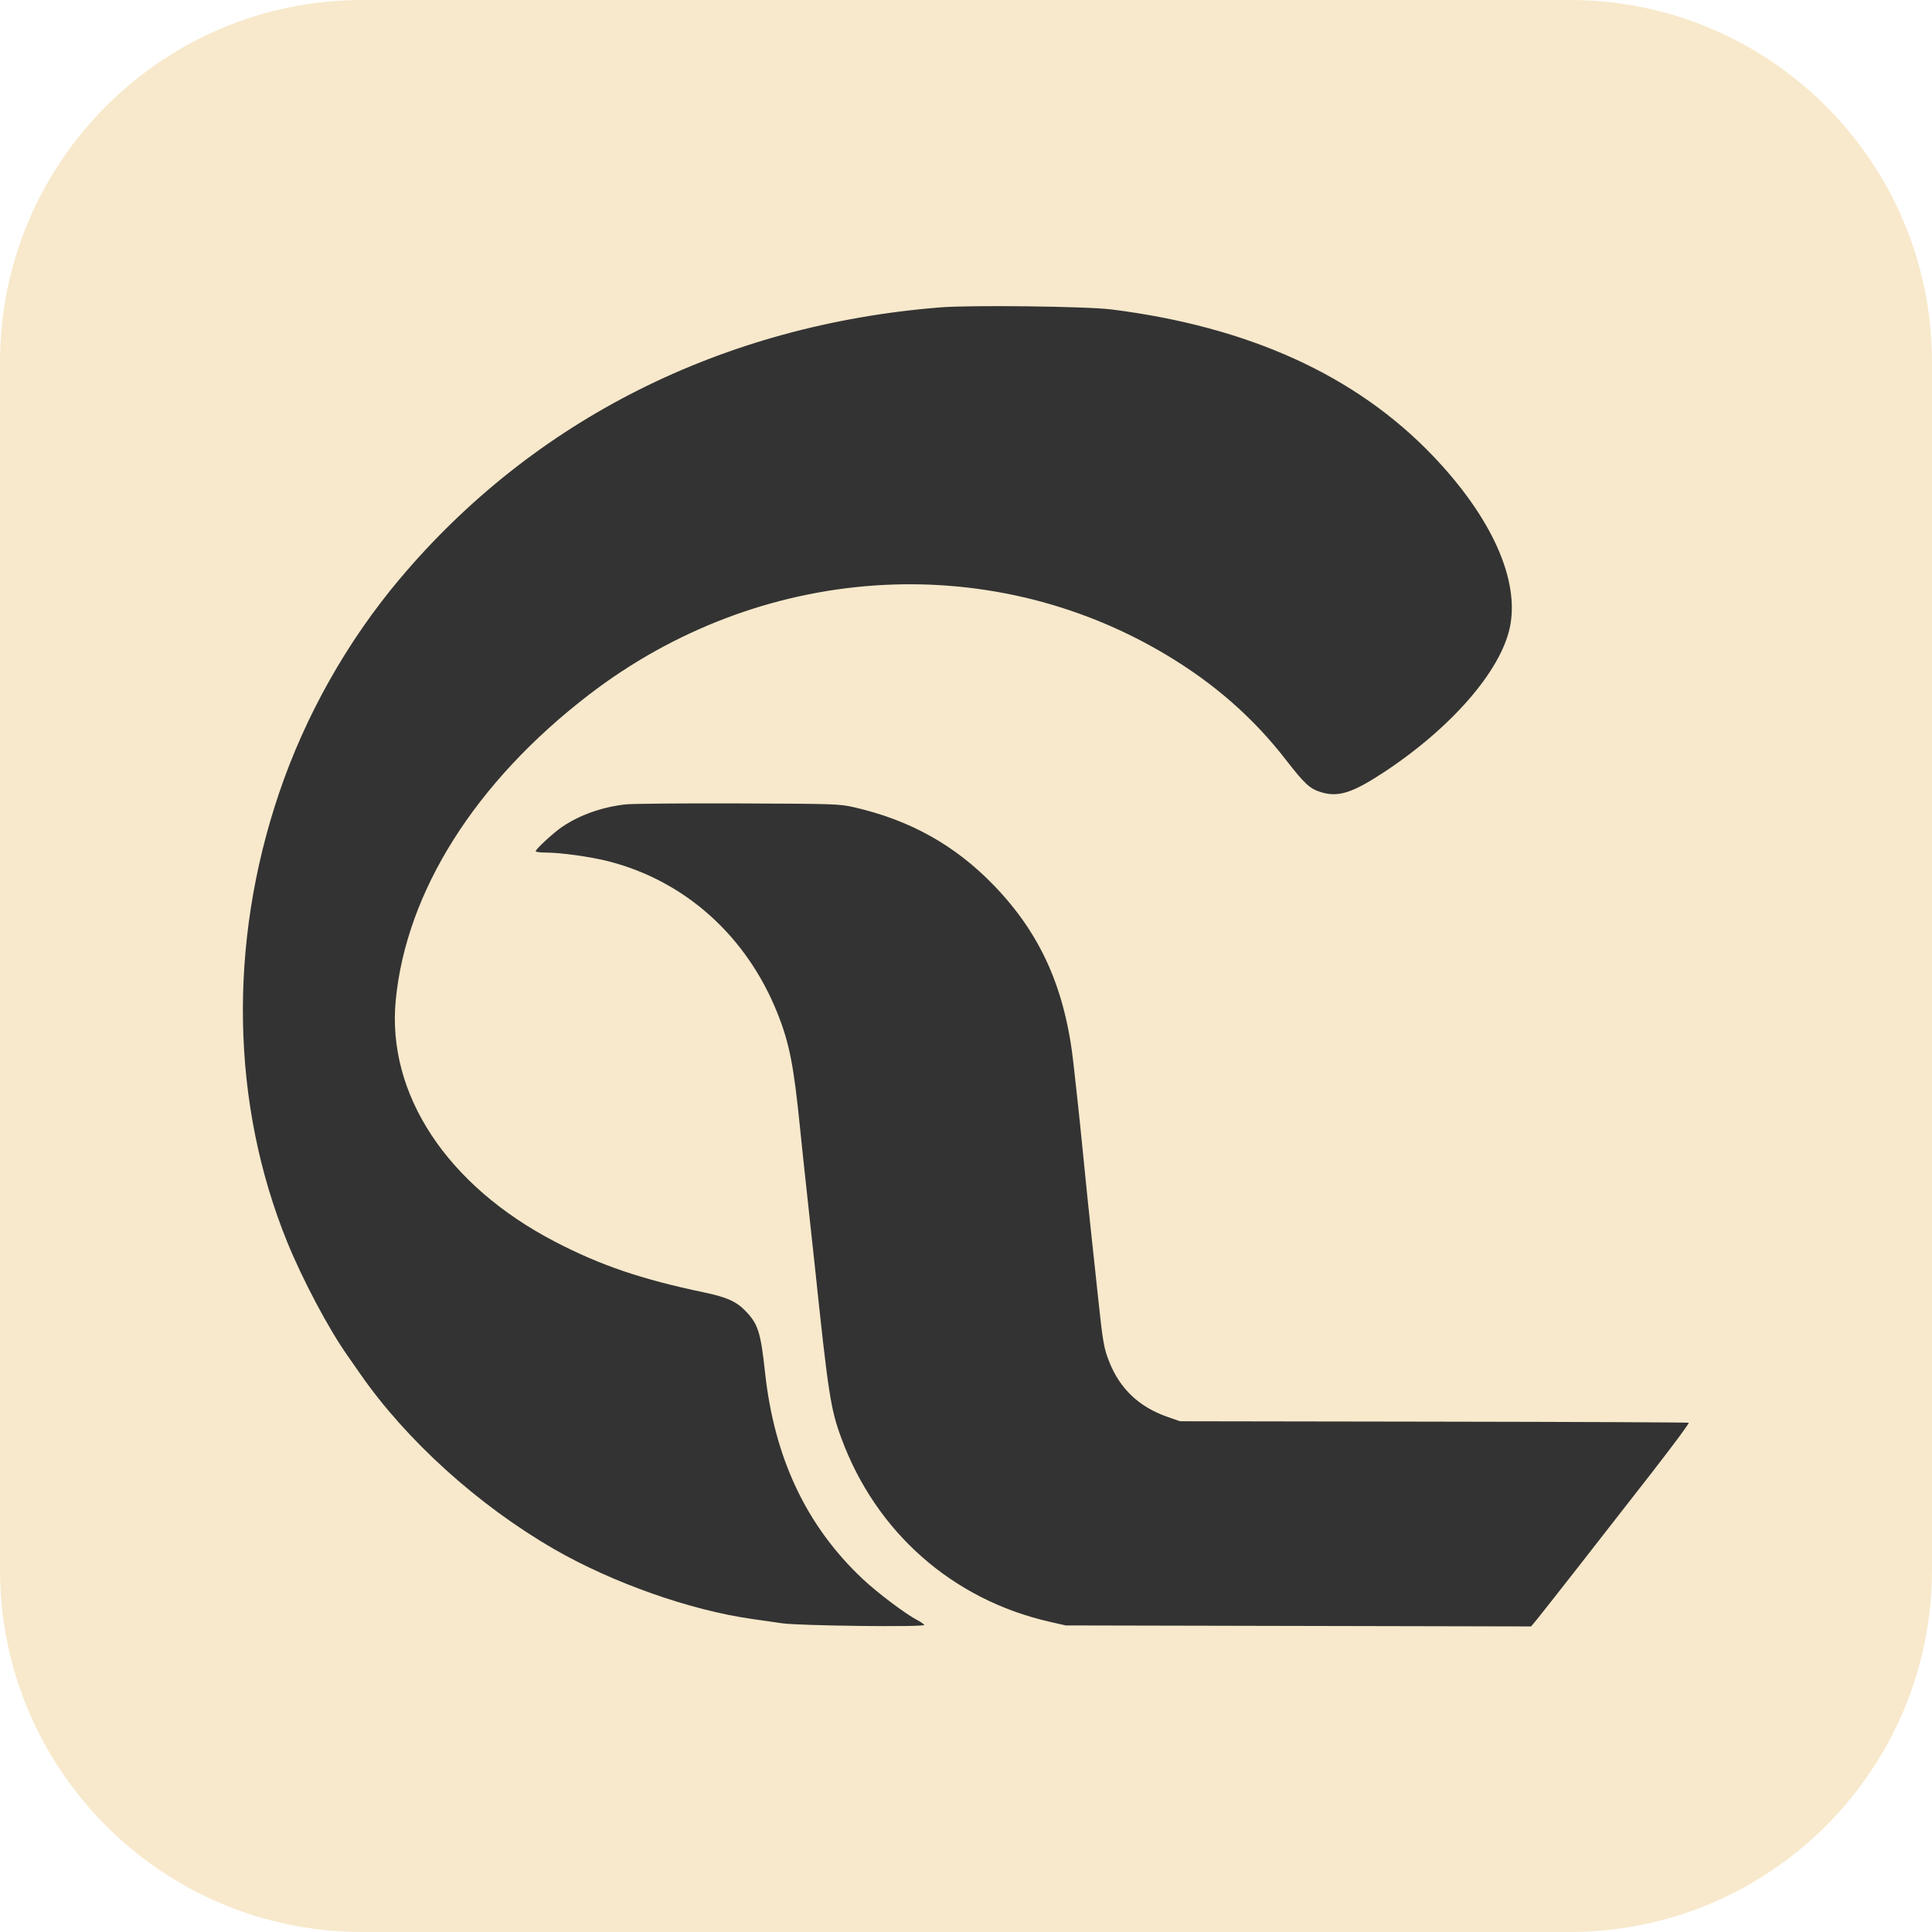
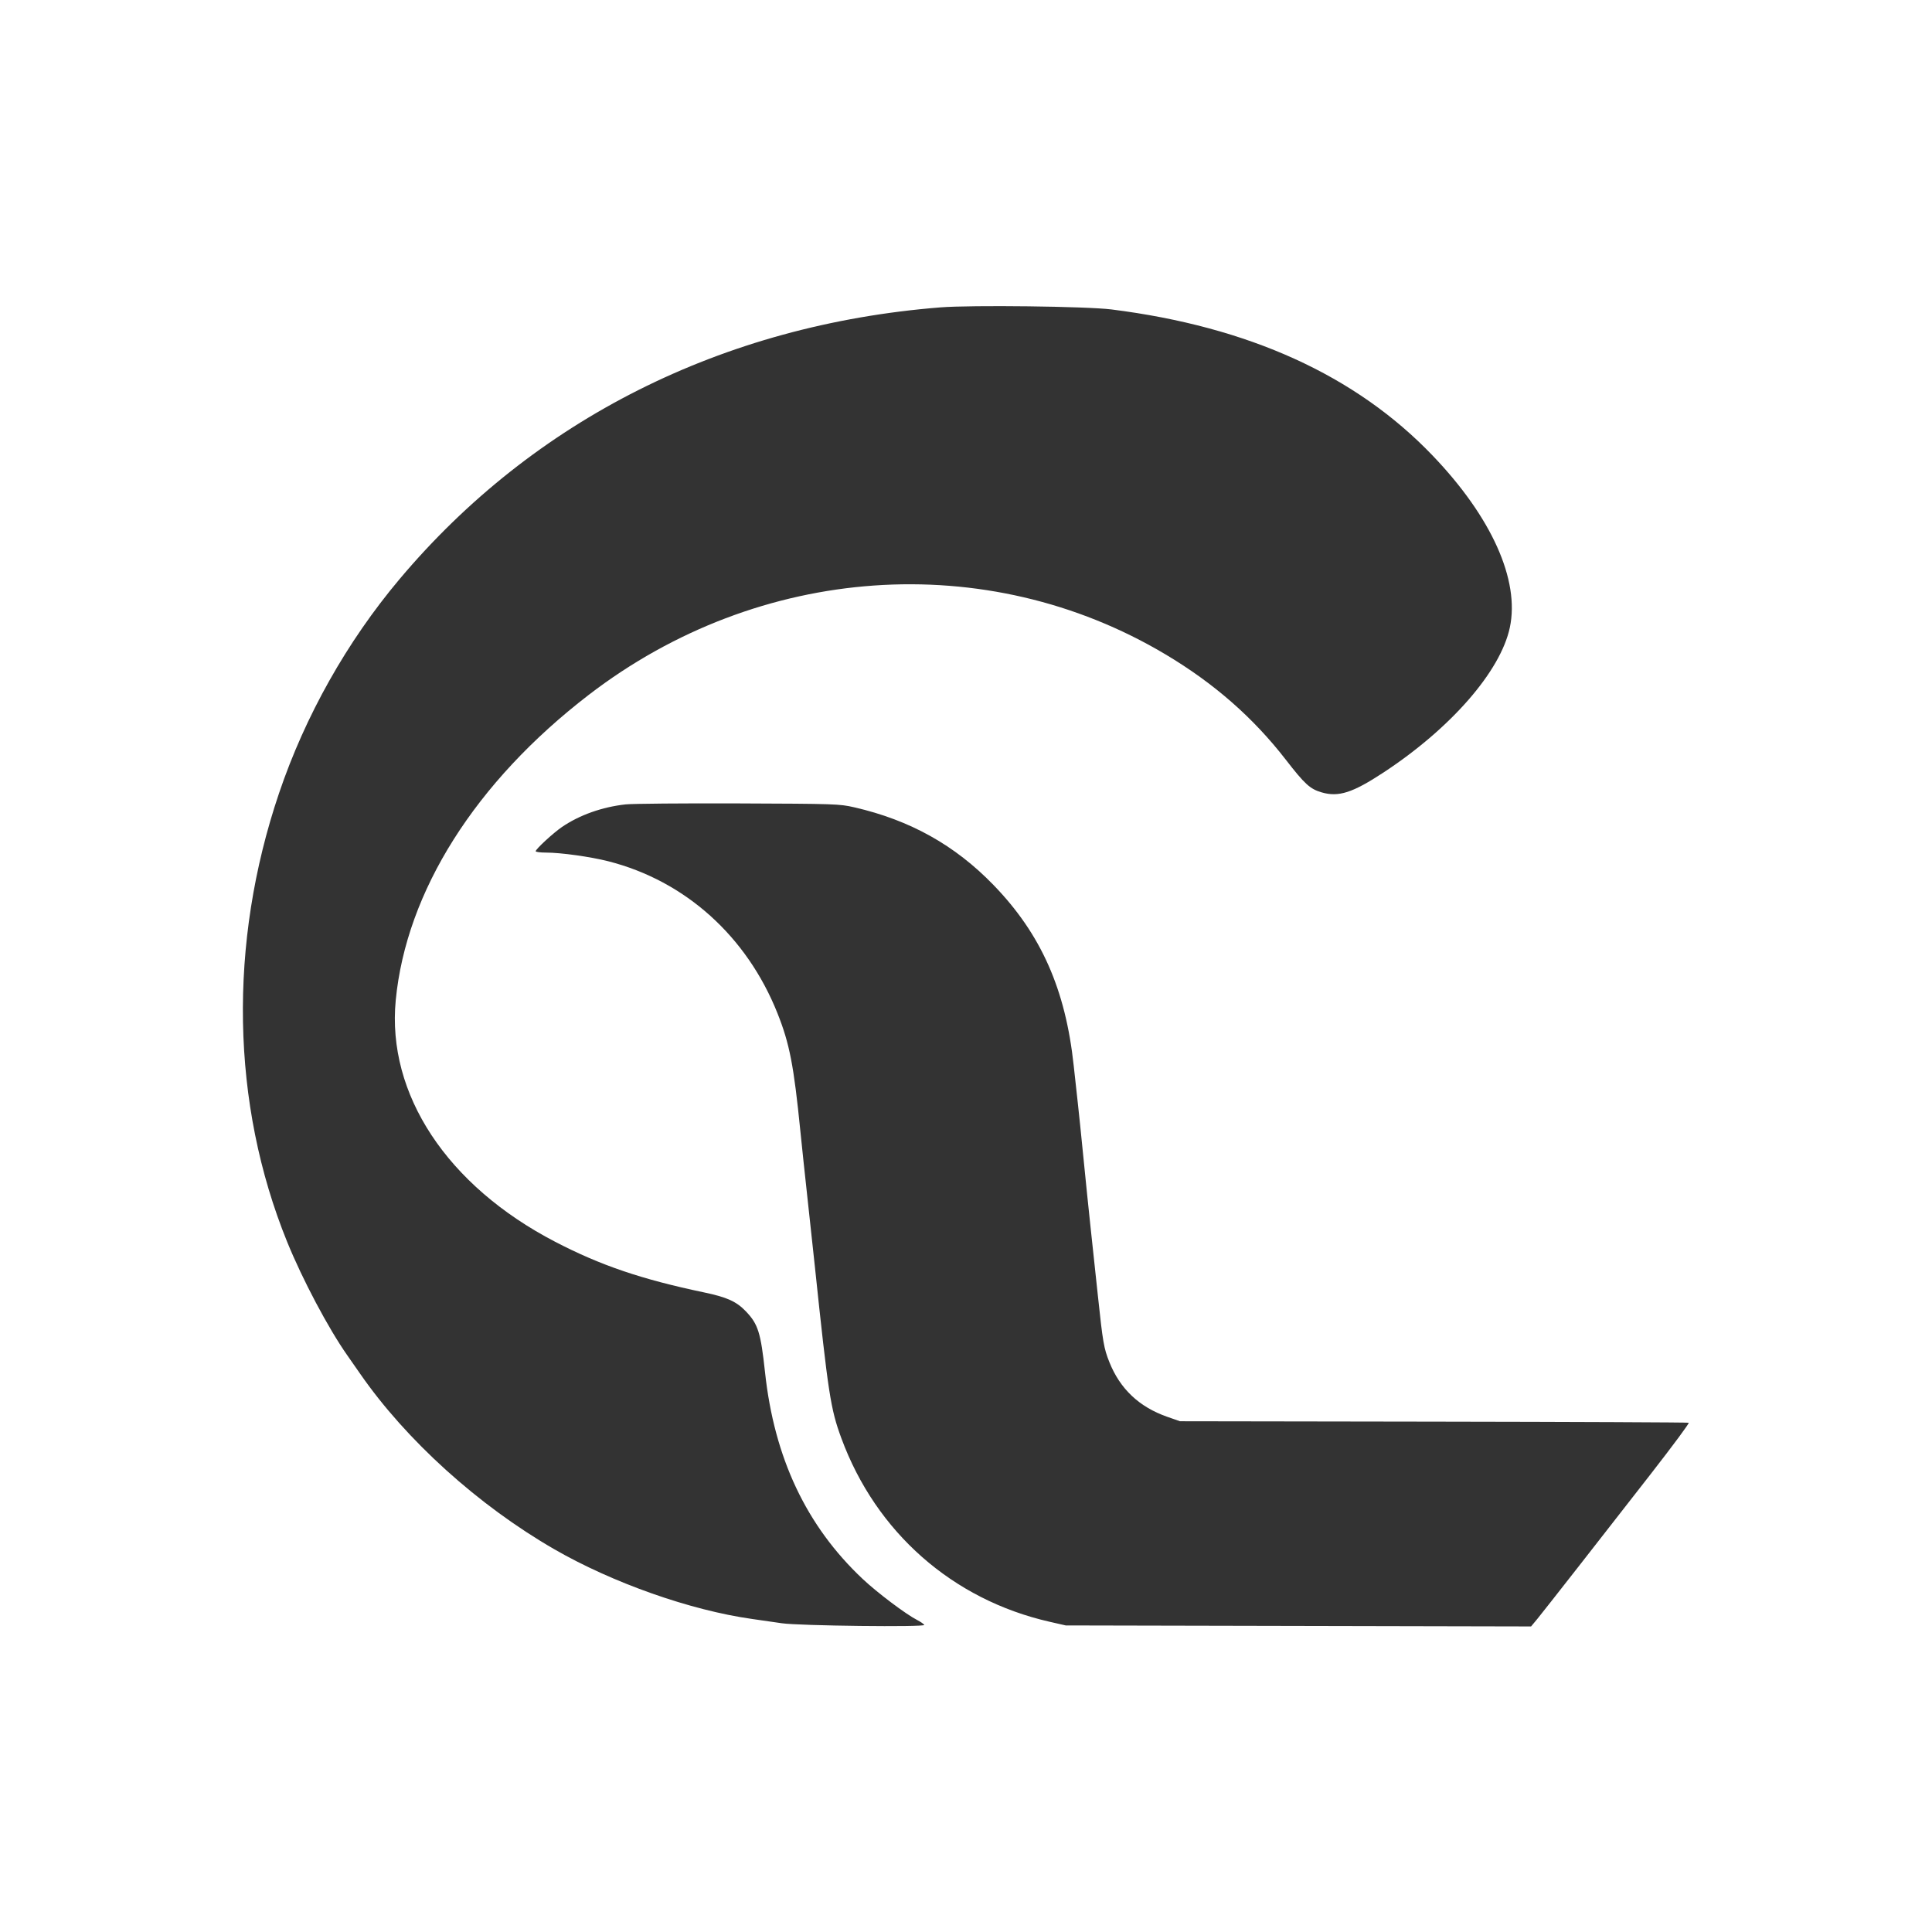
<svg xmlns="http://www.w3.org/2000/svg" viewBox="0 0 512 512">
-   <rect width="512" height="512" rx="96" fill="#f8e9cc" />
  <svg x="64" y="81" width="384" height="350" viewBox="0 0 899 821">
    <path fill="#333333" fill-rule="evenodd" d="M 433.500 1.083 C 298.164 11.881, 180.778 70.874, 97.382 170 C 64.702 208.845, 38.769 254.900, 22.474 303.031 C -9.168 396.494, -7.369 496.183, 27.507 582 C 37.010 605.383, 53.158 635.850, 64.873 652.500 C 66.808 655.250, 70.418 660.425, 72.896 664 C 101.521 705.302, 146.351 745.826, 193.500 773.021 C 229.799 793.957, 278.144 811.007, 316.537 816.412 C 322.567 817.261, 330.875 818.458, 335 819.073 C 345.723 820.672, 424.480 821.586, 423.563 820.102 C 423.179 819.480, 421.207 818.123, 419.182 817.086 C 412.109 813.464, 394.331 800.068, 385.239 791.509 C 350.244 758.566, 330.303 716.333, 324.560 663 C 321.909 638.369, 320.257 633.124, 312.645 625.166 C 306.811 619.066, 300.930 616.398, 286.796 613.437 C 247.886 605.287, 222.414 596.635, 194.184 581.979 C 126.932 547.065, 89.377 490.188, 95.003 431.772 C 101.514 364.172, 144.548 296.093, 215 241.939 C 320.965 160.487, 462.355 150.564, 573.500 216.779 C 603.643 234.737, 627.991 256.046, 648.279 282.225 C 660.131 297.519, 663.368 300.470, 670.601 302.572 C 681.139 305.636, 689.868 302.821, 709.128 290.151 C 751.045 262.577, 781.811 227.249, 787.571 200.077 C 793.824 170.580, 776.237 131.447, 739.500 93.116 C 691.809 43.356, 625.311 13.107, 540 2.367 C 524.499 0.416, 452.712 -0.450, 433.500 1.083 M 237.867 310.042 C 223.305 311.650, 209.211 316.659, 198.325 324.097 C 192.896 327.807, 182 337.855, 182 339.152 C 182 339.618, 184.902 340, 188.449 340 C 197.590 340, 216.068 342.573, 227.101 345.383 C 274.960 357.571, 313.280 392.020, 332.349 440 C 339.833 458.829, 342.457 472.348, 346.520 513 C 347.372 521.525, 349.377 540.425, 350.976 555 C 352.576 569.575, 354.594 588.250, 355.463 596.500 C 363.905 676.728, 365.310 685.856, 372.021 704.057 C 393.589 762.553, 441.090 804.410, 501.500 818.153 L 511.500 820.428 656.135 820.740 L 800.771 821.052 804.739 816.276 C 807.935 812.430, 847.853 761.431, 875.010 726.500 C 889.646 707.673, 899.161 694.828, 898.765 694.432 C 898.524 694.190, 827.265 693.882, 740.413 693.746 L 582.500 693.500 574.500 690.696 C 557.140 684.611, 545.241 673.350, 538.622 656.740 C 535.187 648.119, 534.578 644.602, 531.487 615.500 C 530.085 602.300, 528.040 583.175, 526.942 573 C 525.845 562.825, 523.838 543.250, 522.484 529.500 C 521.130 515.750, 519.580 500.675, 519.041 496 C 518.501 491.325, 517.340 480.750, 516.461 472.500 C 511.397 424.996, 496.140 390.631, 466.565 360.115 C 442.552 335.339, 414.675 319.795, 380 311.845 C 370.853 309.747, 368.180 309.658, 308 309.433 C 273.625 309.305, 242.065 309.579, 237.867 310.042" />
  </svg>
</svg>
